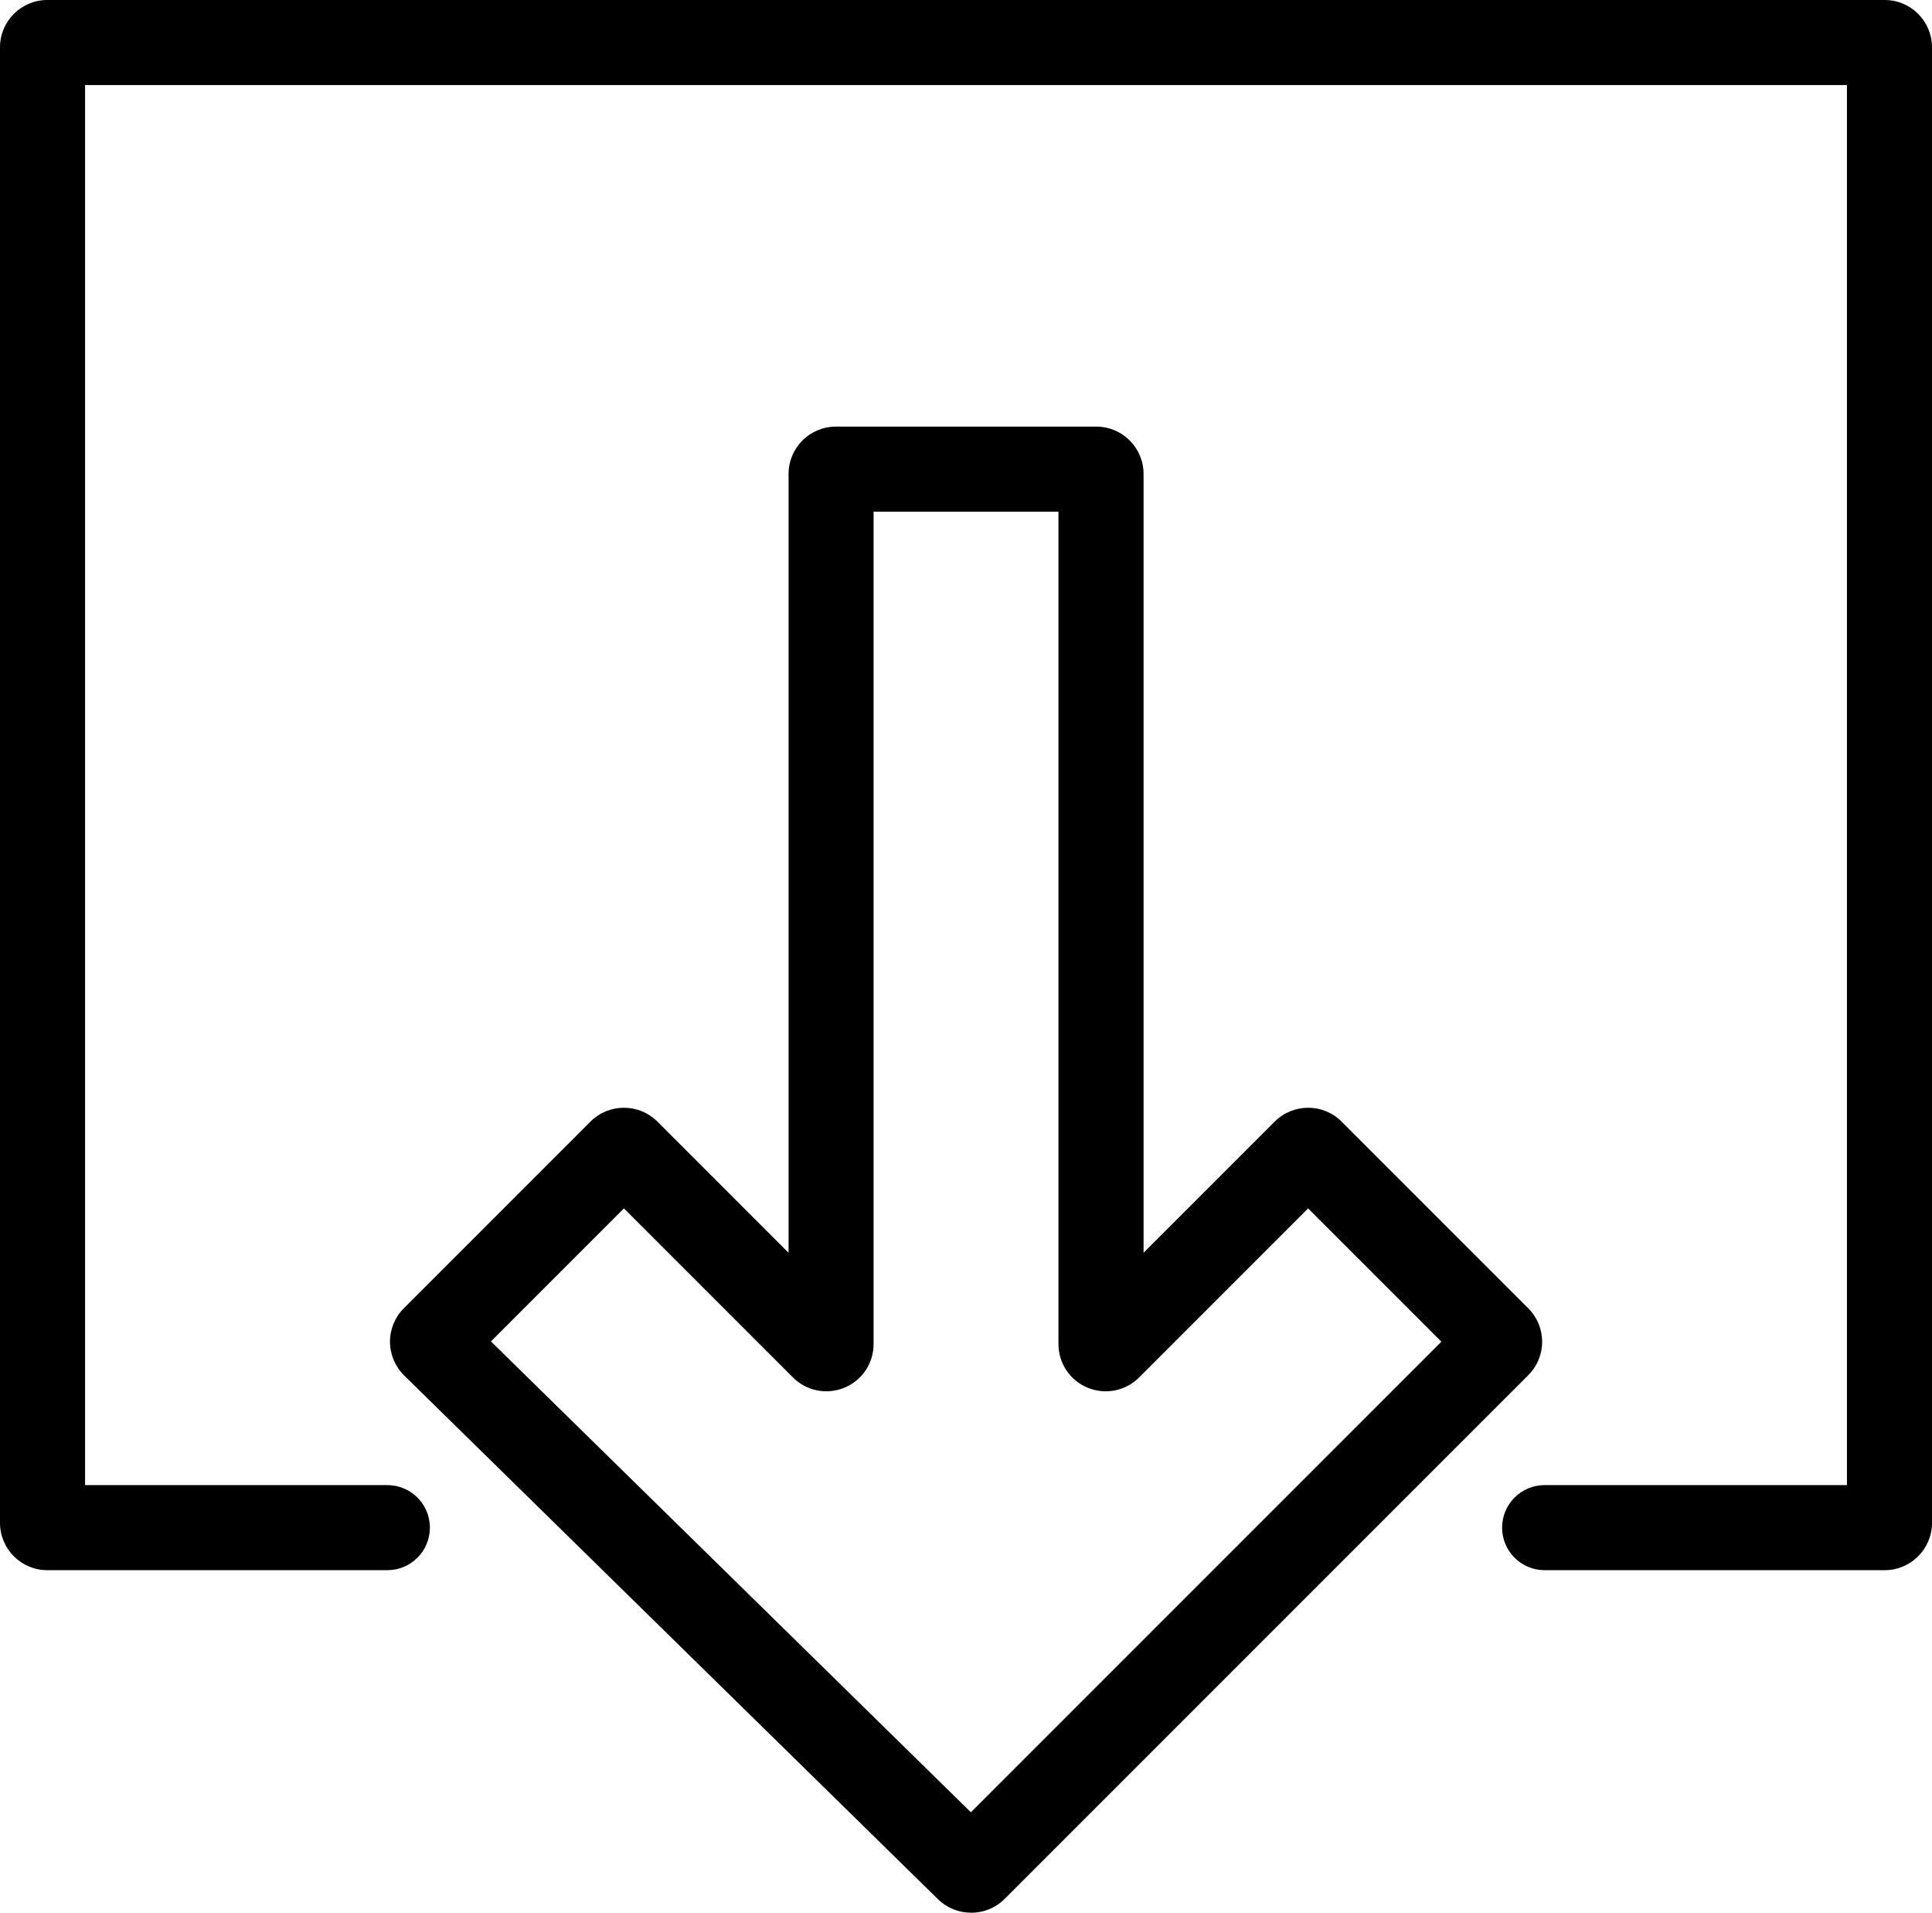
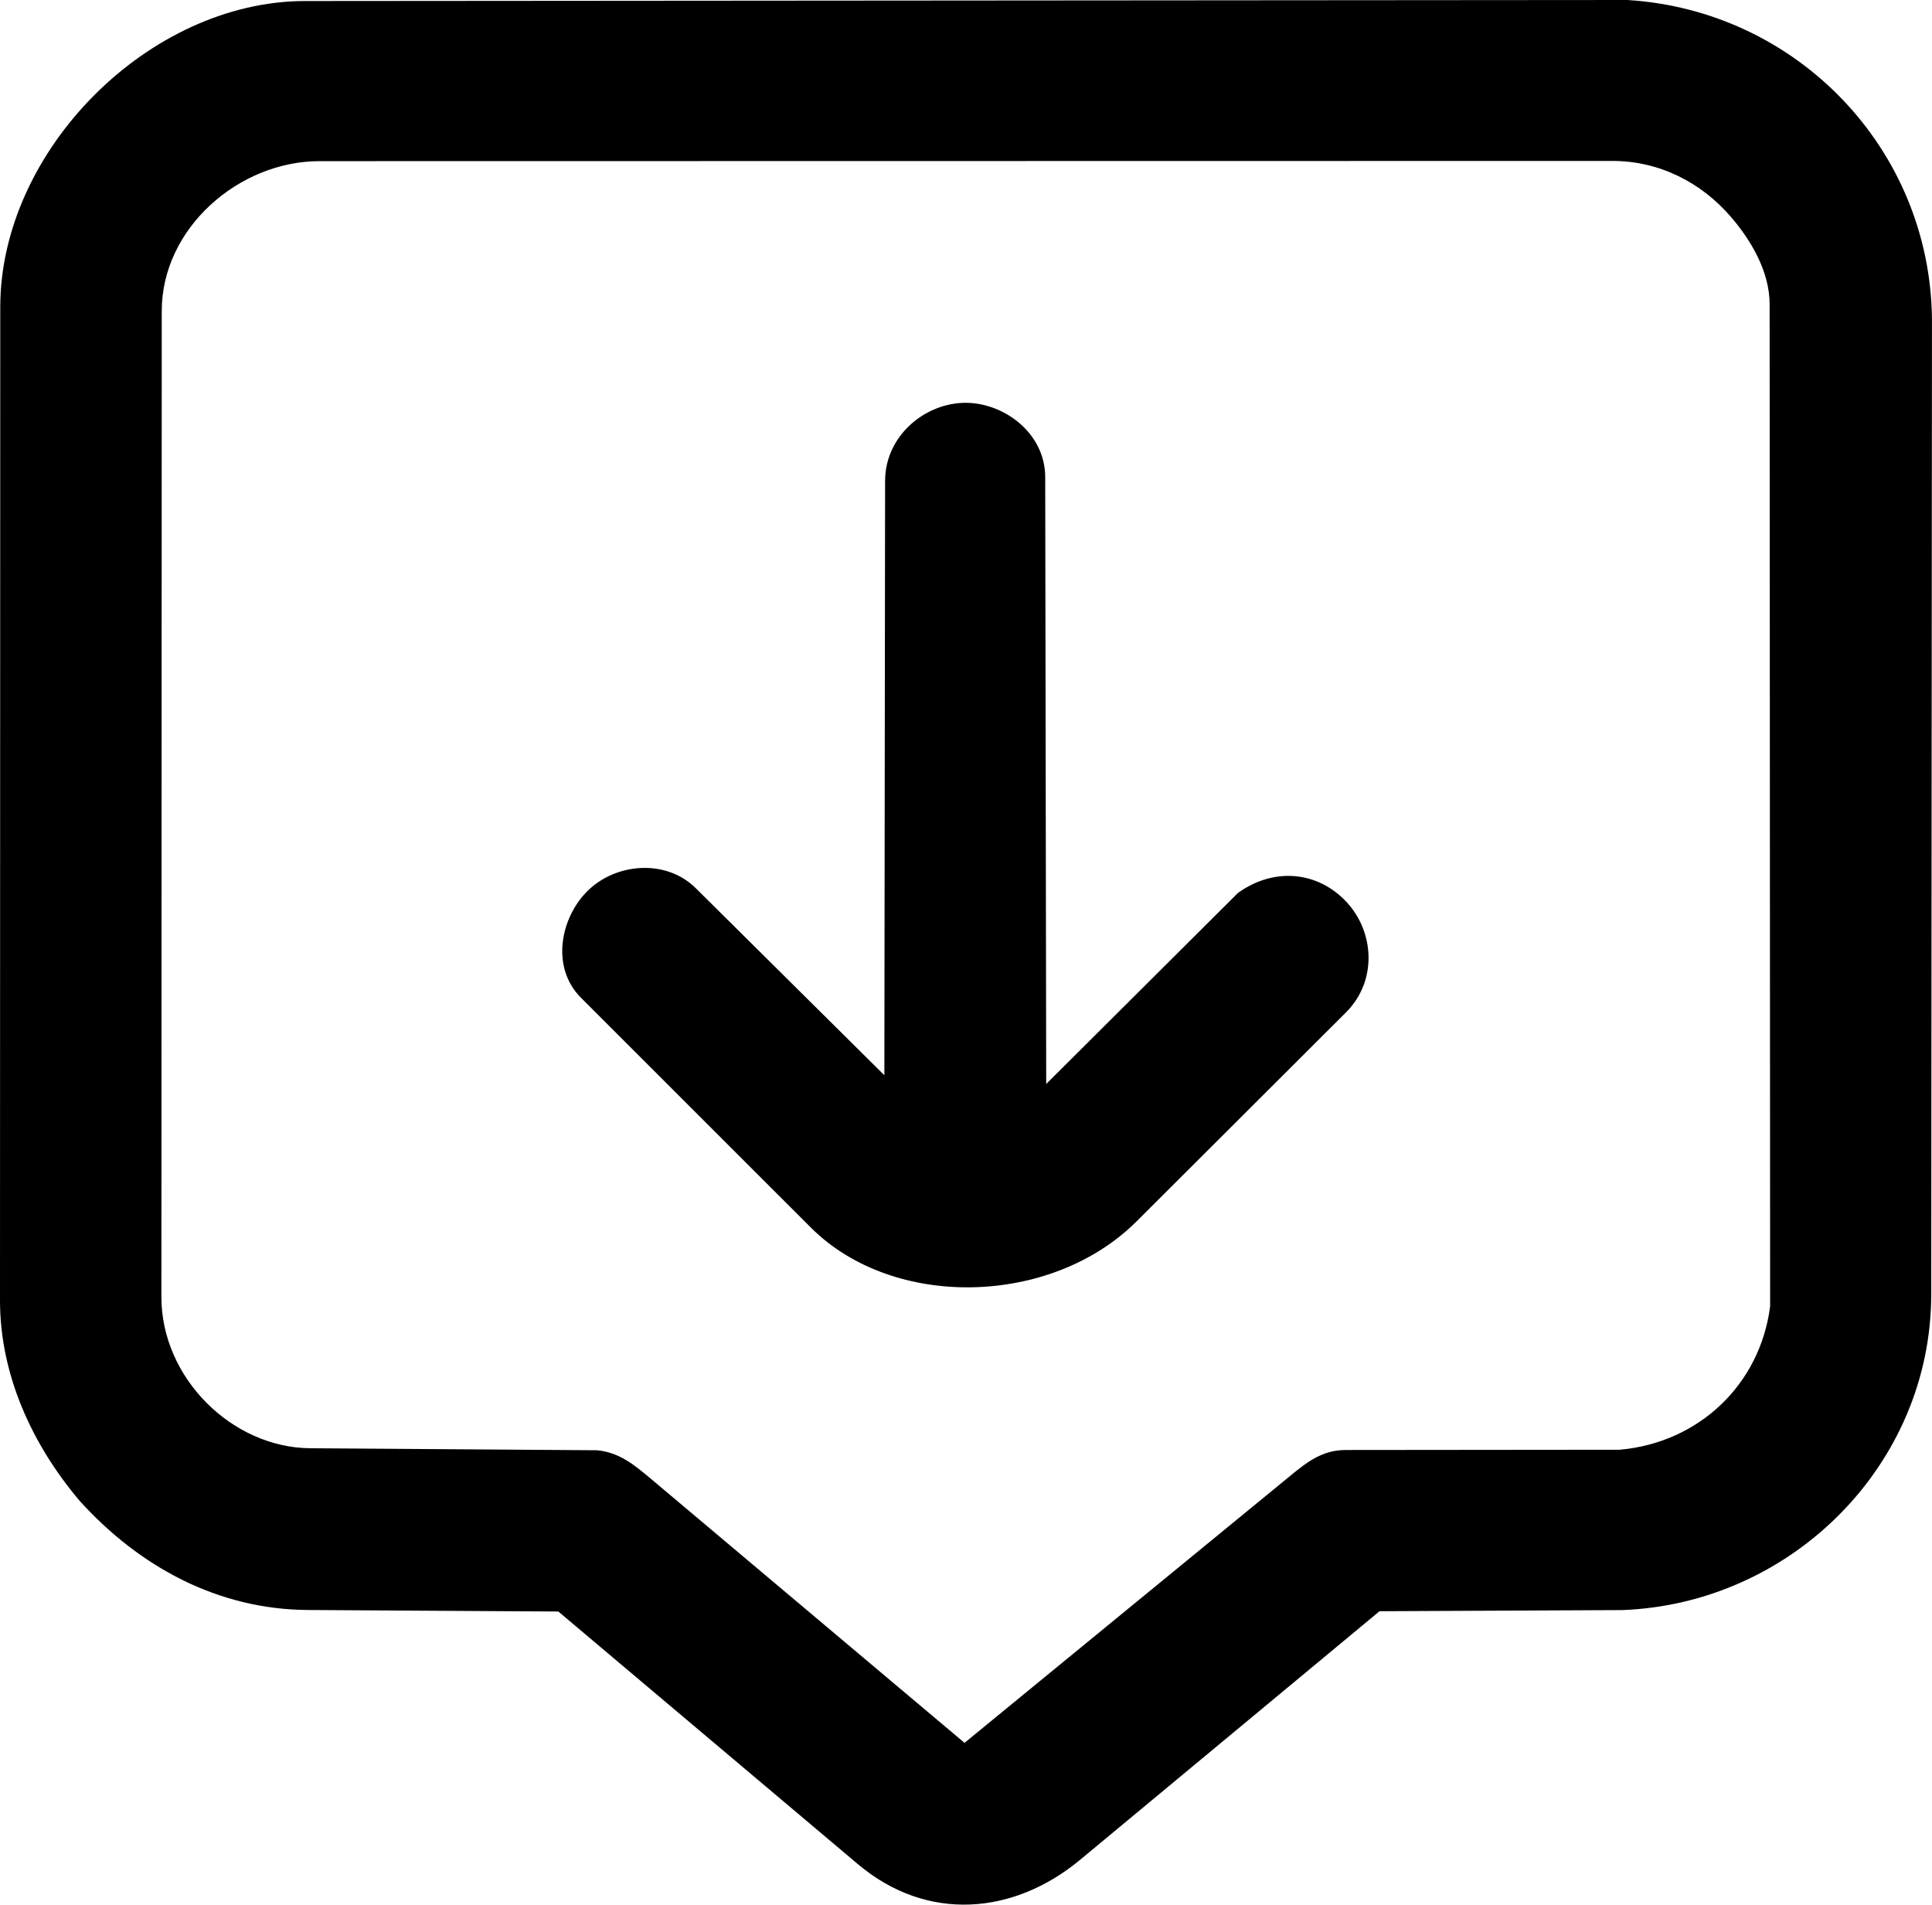
- <svg xmlns="http://www.w3.org/2000/svg" viewBox="0 0 408.83 404.68">
-   <path d="M205.5,404.68c-2.53,0-5.07-.95-7.01-2.85l-112.97-110.82c-1.89-1.85-2.98-4.44-3-7.09-.01-2.65,1.05-5.25,2.93-7.12l39.51-39.51c3.9-3.89,10.24-3.89,14.14,0l27.77,27.77V100.26c0-5.51,4.49-10,10-10h55.12c5.51,0,10,4.49,10,10v164.79l27.76-27.76c3.9-3.89,10.24-3.89,14.13,0l39.52,39.52c1.89,1.89,2.93,4.4,2.93,7.07s-1.04,5.18-2.93,7.07l-110.82,110.82c-1.94,1.94-4.51,2.92-7.07,2.92ZM211.09,388.97h0s0,0,0,0ZM103.89,283.81l101.56,99.62,99.56-99.56-28.2-28.2-35.76,35.76c-2.87,2.87-7.15,3.72-10.9,2.17-3.75-1.55-6.17-5.18-6.17-9.24V108.26h-39.12v176.1c0,4.06-2.42,7.69-6.17,9.24-3.75,1.55-8.03.7-10.9-2.17l-35.76-35.76-28.14,28.14Z" />
-   <path d="M398.83,332.21h-71.97c-4.97,0-9-4.03-9-9s4.03-9,9-9h63.97V18H18v296.21h63.97c4.97,0,9,4.03,9,9s-4.03,9-9,9H10c-5.51,0-10-4.49-10-10V10C0,4.49,4.49,0,10,0h388.83c5.51,0,10,4.49,10,10v312.21c0,5.51-4.49,10-10,10Z" />
+ <svg xmlns="http://www.w3.org/2000/svg" id="Layer_2" data-name="Layer 2" viewBox="0 0 658.95 649.6">
+   <g id="Layer_1-2" data-name="Layer 1">
+     <path d="M292.61,635.8l-102.17-86.17-85.47-.52c-30.63-.19-57.45-14.72-77.8-37.22C11.2,493.03,0,469.21,0,443.53L.09,104.71C.1,51.35,50.74.39,104.04.35l451.03-.35c57.86,3.58,103.26,50.8,103.87,108.85l-.25,332.57c-.04,58.28-47.77,105.59-105.43,107.72l-82.75.39-102.1,84.77c-22.72,18.86-52.28,21.34-75.8,1.5ZM439.79,503.57c6.15-5.04,11.08-8.88,18.86-9.03l93.75-.09c26.88-2.34,47.91-22.1,51.34-48.91l-.17-341.75c0-11.29-6.47-22-13.2-29.81-10.12-11.76-24.4-19.09-40.38-19.09l-441.02.07c-27.43,0-53.79,22.79-53.8,51.1l-.12,336.32c-.01,27.62,24.14,51.37,50.74,51.56l97.83.69c7.56.7,12.72,4.97,18.43,9.77l106.92,90.02,110.83-90.85Z" />
+     <path d="M387.65,416.57c-28.98,28.92-82.9,30.3-111.09,2.11l-78.42-78.4c-10.3-10.3-7.06-27.14,2.2-36.36,9.65-9.61,26.8-11.07,36.95-1.01l64.34,63.82.25-202.71c.02-14.93,12.81-25.97,26.28-26.61s28.3,9.87,28.33,25.29l.34,207.01,65.41-65.17c12.24-8.79,27.18-7.47,37.03,3.11,9.5,10.2,10.57,26.9-.21,37.66l-71.41,71.26Z" />
+   </g>
</svg>
